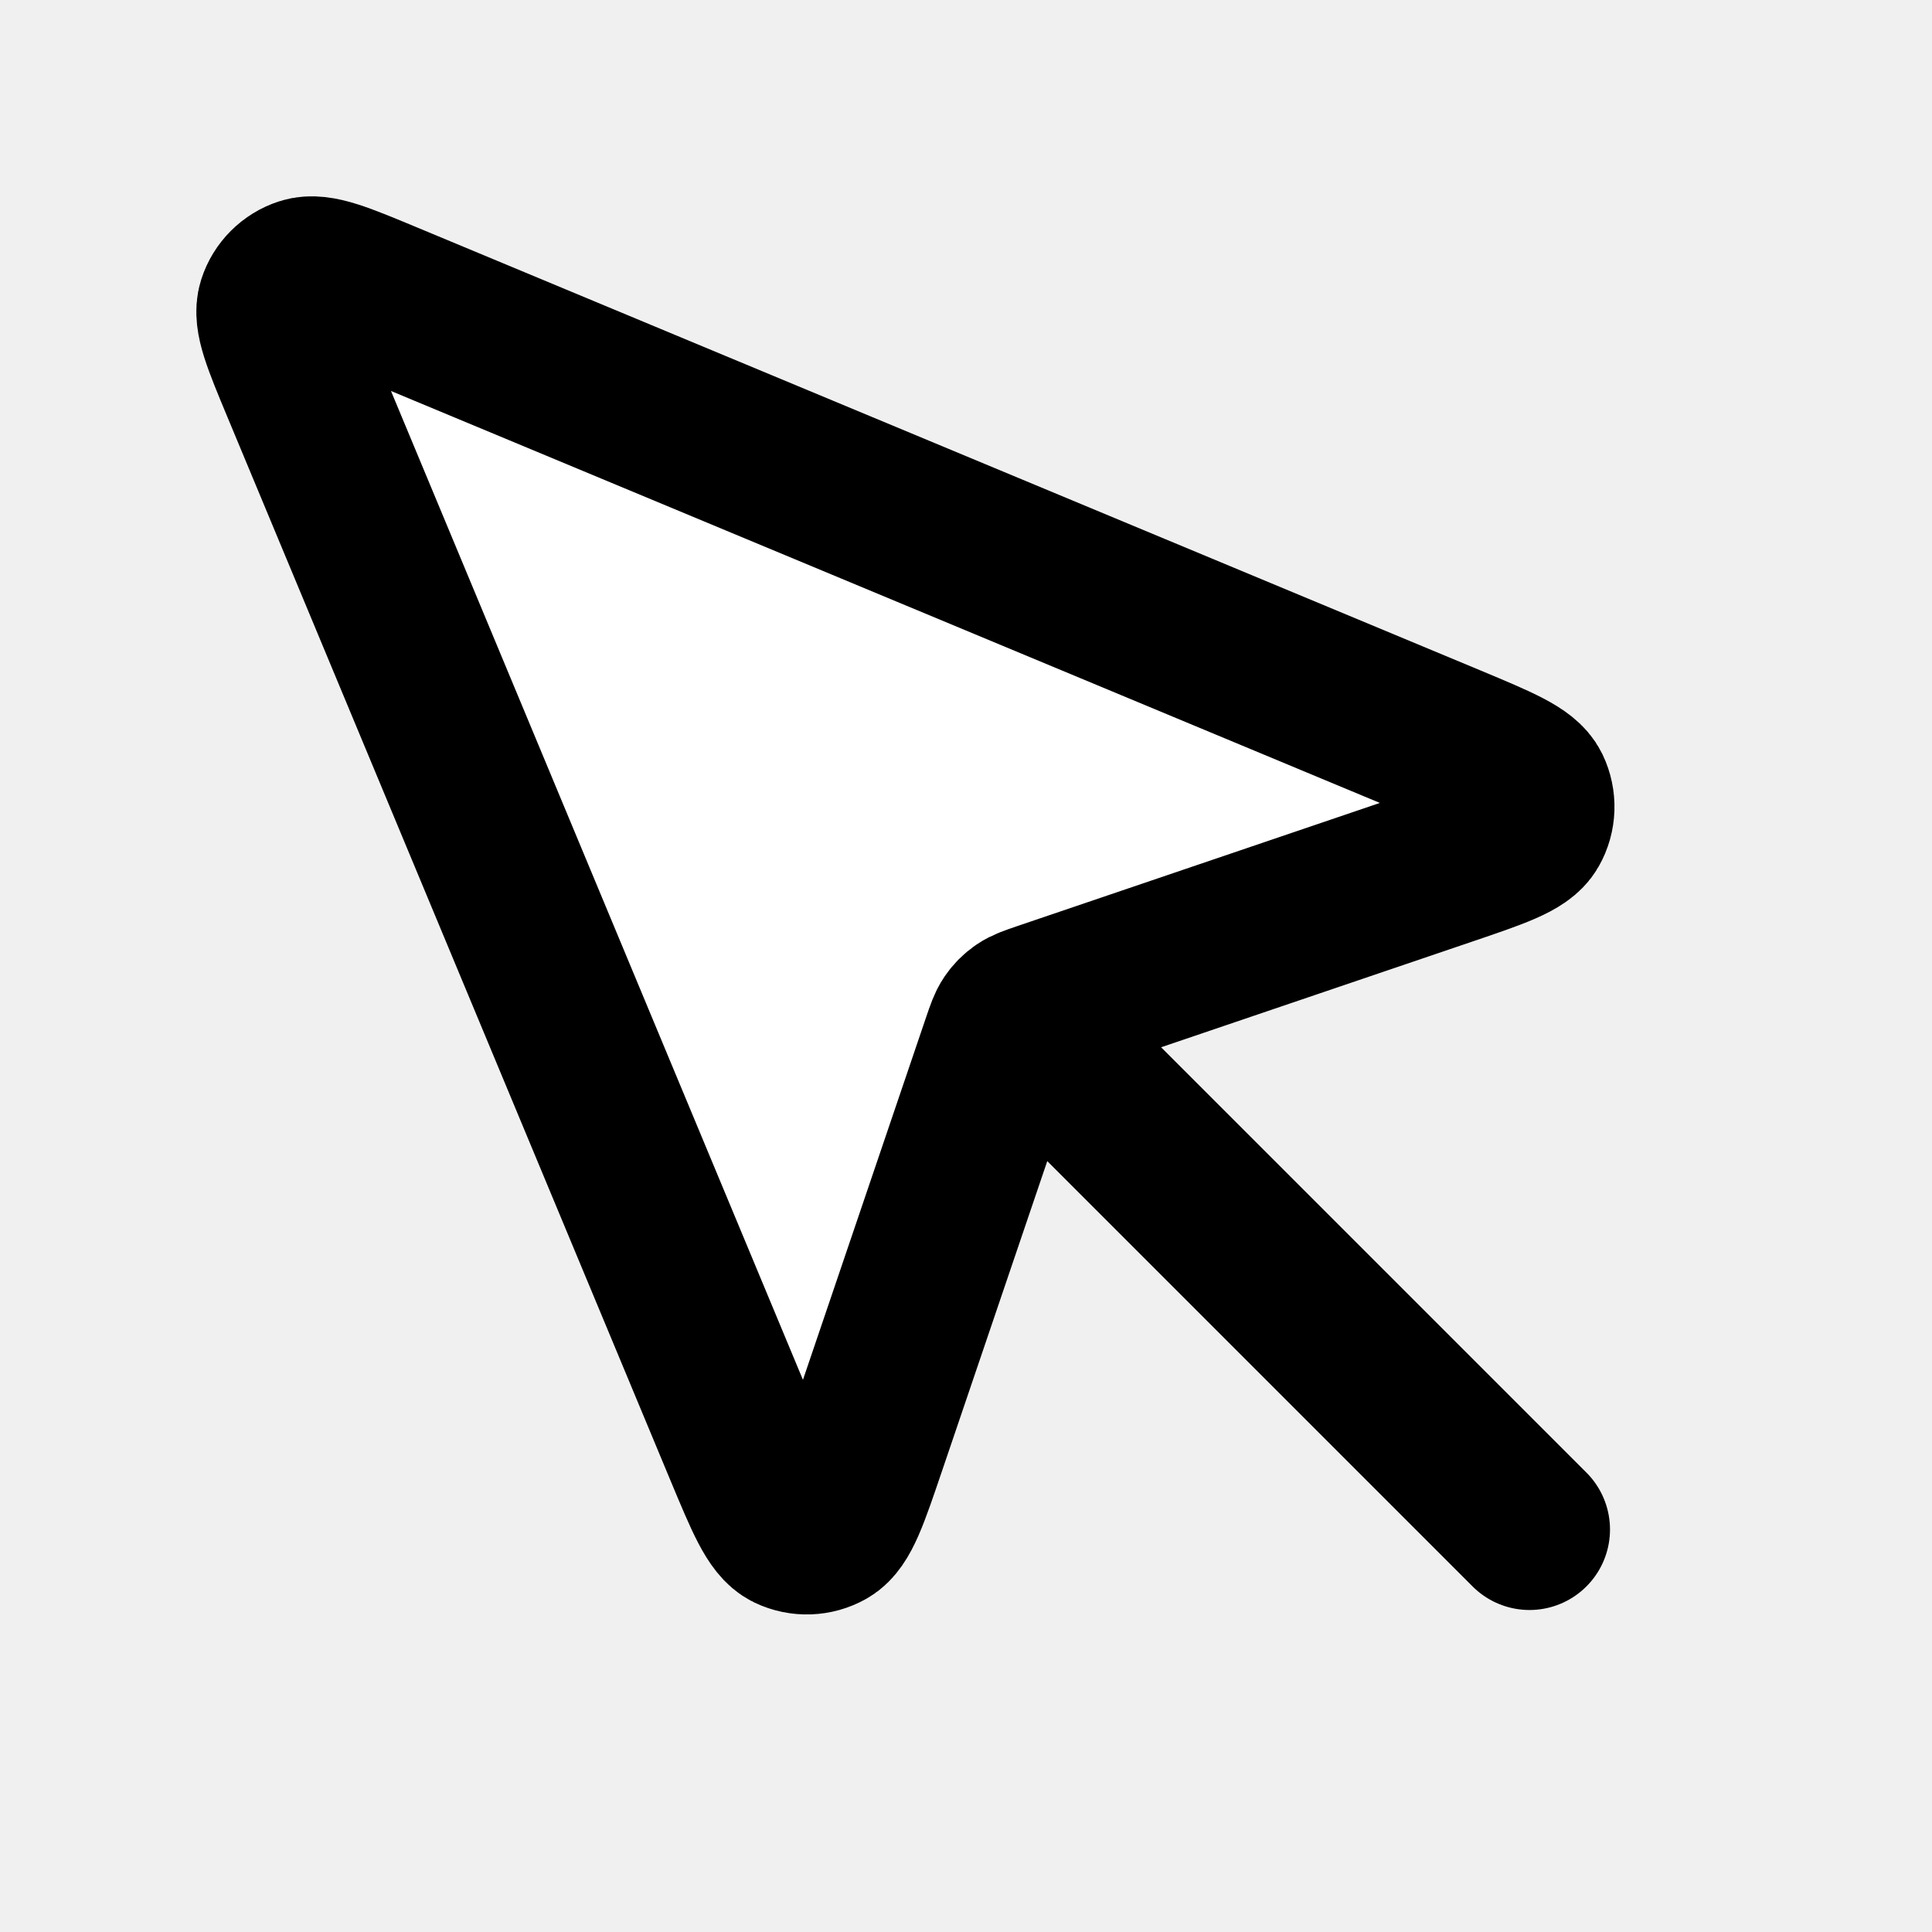
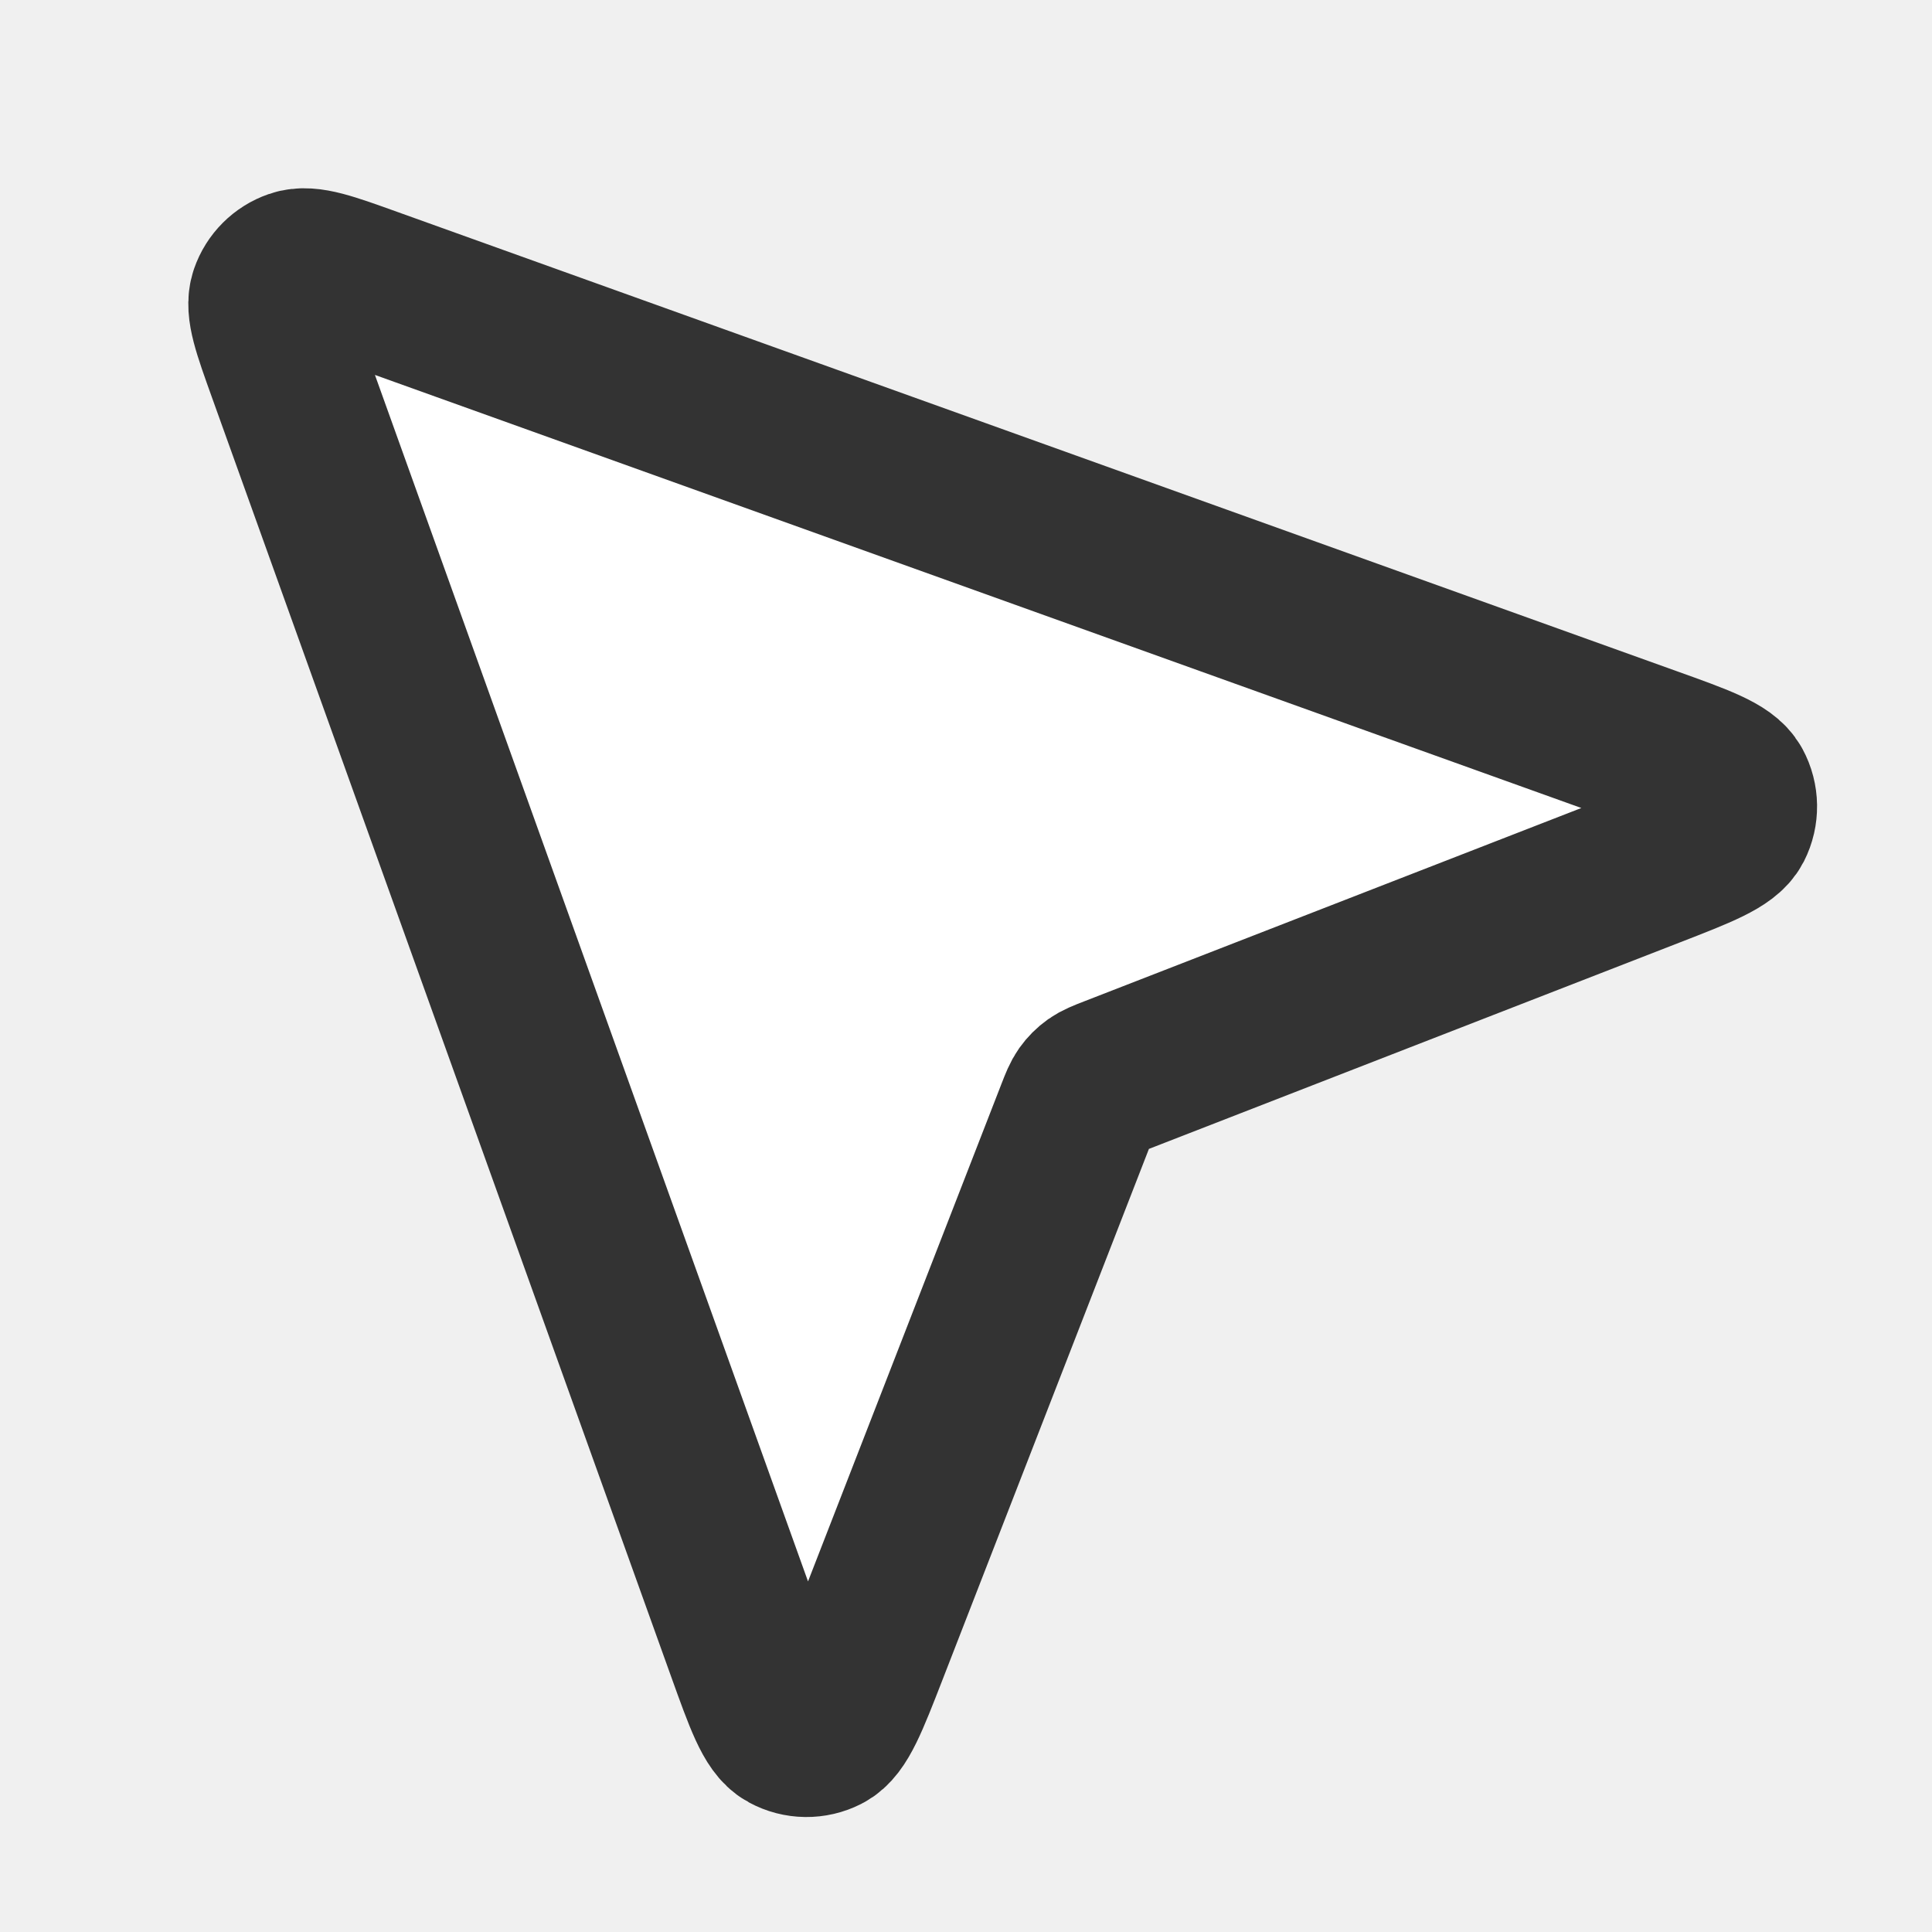
<svg xmlns="http://www.w3.org/2000/svg" width="24" height="24" viewBox="0 0 24 24" fill="none">
-   <path d="M13 13L19 19Z" fill="white" />
-   <path d="M4.793 3.747C4.231 3.513 3.95 3.396 3.774 3.453C3.622 3.502 3.502 3.622 3.453 3.774C3.396 3.95 3.513 4.231 3.747 4.793L9.255 18.014C9.508 18.62 9.634 18.923 9.805 19.006C9.953 19.077 10.127 19.071 10.27 18.99C10.435 18.896 10.54 18.585 10.751 17.964L12.453 12.953C12.5 12.816 12.523 12.748 12.562 12.691C12.597 12.64 12.64 12.597 12.691 12.562C12.748 12.523 12.816 12.5 12.953 12.453L17.964 10.751C18.585 10.54 18.896 10.435 18.99 10.27C19.072 10.127 19.077 9.953 19.006 9.805C18.923 9.634 18.62 9.508 18.015 9.255L4.793 3.747Z" fill="white" />
-   <path d="M13 13L19 19M17.964 10.751L12.953 12.453C12.816 12.5 12.748 12.523 12.691 12.562C12.64 12.597 12.597 12.64 12.562 12.691C12.523 12.748 12.5 12.816 12.453 12.953L10.751 17.964C10.54 18.585 10.435 18.896 10.27 18.99C10.127 19.071 9.953 19.077 9.805 19.006C9.634 18.923 9.508 18.62 9.255 18.014L3.747 4.793C3.513 4.231 3.396 3.95 3.453 3.774C3.502 3.622 3.622 3.502 3.774 3.453C3.95 3.396 4.231 3.513 4.793 3.747L18.015 9.255C18.62 9.508 18.923 9.634 19.006 9.805C19.077 9.953 19.072 10.127 18.99 10.27C18.896 10.435 18.585 10.54 17.964 10.751Z" stroke="black" stroke-width="2" stroke-linecap="round" stroke-linejoin="round" />
+   <path d="M20.506 10.775C21.122 10.536 21.431 10.415 21.518 10.246C21.593 10.099 21.59 9.924 21.512 9.78C21.421 9.612 21.109 9.5 20.486 9.277L4.596 3.573C4.087 3.39 3.832 3.298 3.665 3.356C3.52 3.406 3.406 3.52 3.356 3.665C3.299 3.832 3.39 4.086 3.573 4.596L9.277 20.486C9.501 21.109 9.612 21.42 9.78 21.511C9.925 21.59 10.099 21.592 10.246 21.517C10.416 21.431 10.536 21.122 10.776 20.505L13.372 13.828C13.419 13.707 13.443 13.647 13.479 13.596C13.511 13.551 13.551 13.511 13.596 13.479C13.647 13.443 13.707 13.419 13.828 13.372L20.506 10.775Z" fill="white" stroke="#333333" stroke-width="2" stroke-linecap="round" stroke-linejoin="round" />
</svg>
